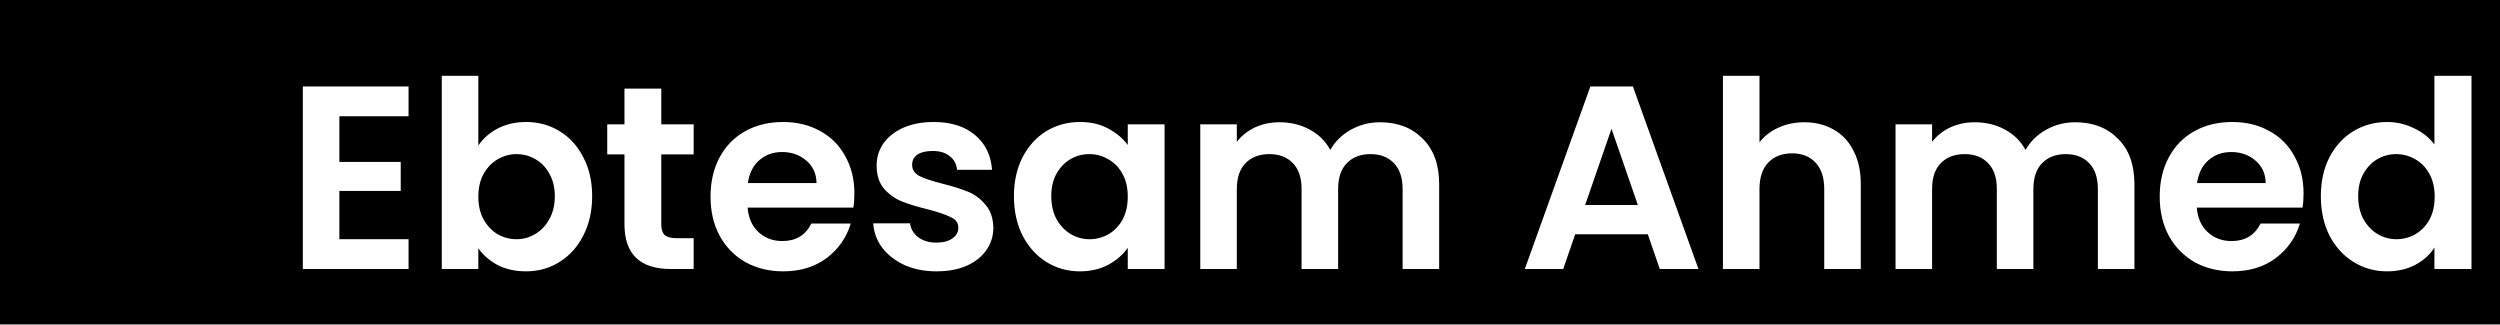
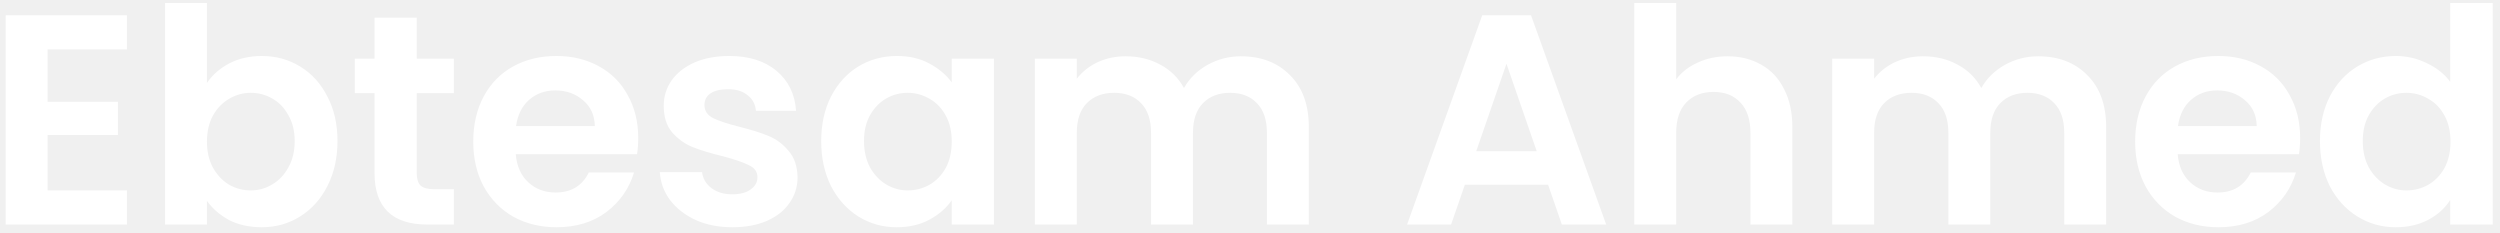
- <svg xmlns="http://www.w3.org/2000/svg" width="316" height="41" viewBox="0 0 316 41" fill="none">
-   <g clip-path="url(#clip0_1_72)">
-     <rect width="316" height="41" fill="black" />
-     <path d="M42.897 14.695V20.47H50.652V24.133H42.897V30.238H51.642V34H38.277V10.933H51.642V14.695H42.897ZM60.461 18.391C61.054 17.511 61.868 16.796 62.903 16.246C63.959 15.696 65.157 15.421 66.499 15.421C68.061 15.421 69.469 15.806 70.724 16.576C71.999 17.346 73.001 18.446 73.727 19.876C74.475 21.284 74.849 22.923 74.849 24.793C74.849 26.663 74.475 28.324 73.727 29.776C73.001 31.206 71.999 32.317 70.724 33.109C69.469 33.901 68.061 34.297 66.499 34.297C65.135 34.297 63.937 34.033 62.903 33.505C61.891 32.955 61.077 32.251 60.461 31.393V34H55.84V9.58H60.461V18.391ZM70.129 24.793C70.129 23.693 69.898 22.747 69.436 21.955C68.996 21.141 68.403 20.525 67.654 20.107C66.928 19.689 66.136 19.48 65.278 19.48C64.442 19.48 63.651 19.7 62.903 20.14C62.176 20.558 61.583 21.174 61.12 21.988C60.681 22.802 60.461 23.759 60.461 24.859C60.461 25.959 60.681 26.916 61.12 27.73C61.583 28.544 62.176 29.171 62.903 29.611C63.651 30.029 64.442 30.238 65.278 30.238C66.136 30.238 66.928 30.018 67.654 29.578C68.403 29.138 68.996 28.511 69.436 27.697C69.898 26.883 70.129 25.915 70.129 24.793ZM83.585 19.513V28.357C83.585 28.973 83.728 29.424 84.014 29.71C84.322 29.974 84.828 30.106 85.532 30.106H87.677V34H84.773C80.879 34 78.932 32.108 78.932 28.324V19.513H76.754V15.718H78.932V11.197H83.585V15.718H87.677V19.513H83.585ZM107.995 24.463C107.995 25.123 107.951 25.717 107.863 26.245H94.498C94.608 27.565 95.07 28.599 95.884 29.347C96.698 30.095 97.699 30.469 98.887 30.469C100.603 30.469 101.824 29.732 102.55 28.258H107.533C107.005 30.018 105.993 31.47 104.497 32.614C103.001 33.736 101.164 34.297 98.986 34.297C97.226 34.297 95.642 33.912 94.234 33.142C92.848 32.35 91.759 31.239 90.967 29.809C90.197 28.379 89.812 26.729 89.812 24.859C89.812 22.967 90.197 21.306 90.967 19.876C91.737 18.446 92.815 17.346 94.201 16.576C95.587 15.806 97.182 15.421 98.986 15.421C100.724 15.421 102.275 15.795 103.639 16.543C105.025 17.291 106.092 18.358 106.84 19.744C107.61 21.108 107.995 22.681 107.995 24.463ZM103.21 23.143C103.188 21.955 102.759 21.009 101.923 20.305C101.087 19.579 100.064 19.216 98.854 19.216C97.71 19.216 96.742 19.568 95.95 20.272C95.18 20.954 94.707 21.911 94.531 23.143H103.21ZM118.363 34.297C116.867 34.297 115.525 34.033 114.337 33.505C113.149 32.955 112.203 32.218 111.499 31.294C110.817 30.37 110.443 29.347 110.377 28.225H115.03C115.118 28.929 115.459 29.512 116.053 29.974C116.669 30.436 117.428 30.667 118.33 30.667C119.21 30.667 119.892 30.491 120.376 30.139C120.882 29.787 121.135 29.336 121.135 28.786C121.135 28.192 120.827 27.752 120.211 27.466C119.617 27.158 118.66 26.828 117.34 26.476C115.976 26.146 114.854 25.805 113.974 25.453C113.116 25.101 112.368 24.562 111.73 23.836C111.114 23.11 110.806 22.131 110.806 20.899C110.806 19.887 111.092 18.963 111.664 18.127C112.258 17.291 113.094 16.631 114.172 16.147C115.272 15.663 116.559 15.421 118.033 15.421C120.211 15.421 121.949 15.971 123.247 17.071C124.545 18.149 125.26 19.612 125.392 21.46H120.97C120.904 20.734 120.596 20.162 120.046 19.744C119.518 19.304 118.803 19.084 117.901 19.084C117.065 19.084 116.416 19.238 115.954 19.546C115.514 19.854 115.294 20.283 115.294 20.833C115.294 21.449 115.602 21.922 116.218 22.252C116.834 22.56 117.791 22.879 119.089 23.209C120.409 23.539 121.498 23.88 122.356 24.232C123.214 24.584 123.951 25.134 124.567 25.882C125.205 26.608 125.535 27.576 125.557 28.786C125.557 29.842 125.26 30.788 124.666 31.624C124.094 32.46 123.258 33.12 122.158 33.604C121.08 34.066 119.815 34.297 118.363 34.297ZM128.161 24.793C128.161 22.945 128.524 21.306 129.25 19.876C129.998 18.446 130.999 17.346 132.253 16.576C133.529 15.806 134.948 15.421 136.51 15.421C137.874 15.421 139.062 15.696 140.074 16.246C141.108 16.796 141.933 17.489 142.549 18.325V15.718H147.202V34H142.549V31.327C141.955 32.185 141.13 32.9 140.074 33.472C139.04 34.022 137.841 34.297 136.477 34.297C134.937 34.297 133.529 33.901 132.253 33.109C130.999 32.317 129.998 31.206 129.25 29.776C128.524 28.324 128.161 26.663 128.161 24.793ZM142.549 24.859C142.549 23.737 142.329 22.78 141.889 21.988C141.449 21.174 140.855 20.558 140.107 20.14C139.359 19.7 138.556 19.48 137.698 19.48C136.84 19.48 136.048 19.689 135.322 20.107C134.596 20.525 134.002 21.141 133.54 21.955C133.1 22.747 132.88 23.693 132.88 24.793C132.88 25.893 133.1 26.861 133.54 27.697C134.002 28.511 134.596 29.138 135.322 29.578C136.07 30.018 136.862 30.238 137.698 30.238C138.556 30.238 139.359 30.029 140.107 29.611C140.855 29.171 141.449 28.555 141.889 27.763C142.329 26.949 142.549 25.981 142.549 24.859ZM174.419 15.454C176.663 15.454 178.467 16.147 179.831 17.533C181.217 18.897 181.91 20.811 181.91 23.275V34H177.29V23.902C177.29 22.472 176.927 21.383 176.201 20.635C175.475 19.865 174.485 19.48 173.231 19.48C171.977 19.48 170.976 19.865 170.228 20.635C169.502 21.383 169.139 22.472 169.139 23.902V34H164.519V23.902C164.519 22.472 164.156 21.383 163.43 20.635C162.704 19.865 161.714 19.48 160.46 19.48C159.184 19.48 158.172 19.865 157.424 20.635C156.698 21.383 156.335 22.472 156.335 23.902V34H151.715V15.718H156.335V17.929C156.929 17.159 157.688 16.554 158.612 16.114C159.558 15.674 160.592 15.454 161.714 15.454C163.144 15.454 164.42 15.762 165.542 16.378C166.664 16.972 167.533 17.83 168.149 18.952C168.743 17.896 169.601 17.049 170.723 16.411C171.867 15.773 173.099 15.454 174.419 15.454ZM208.281 29.611H199.107L197.589 34H192.738L201.021 10.933H206.4L214.683 34H209.799L208.281 29.611ZM207.027 25.915L203.694 16.279L200.361 25.915H207.027ZM228.075 15.454C229.461 15.454 230.693 15.762 231.771 16.378C232.849 16.972 233.685 17.863 234.279 19.051C234.895 20.217 235.203 21.625 235.203 23.275V34H230.583V23.902C230.583 22.45 230.22 21.339 229.494 20.569C228.768 19.777 227.778 19.381 226.524 19.381C225.248 19.381 224.236 19.777 223.488 20.569C222.762 21.339 222.399 22.45 222.399 23.902V34H217.779V9.58H222.399V17.995C222.993 17.203 223.785 16.587 224.775 16.147C225.765 15.685 226.865 15.454 228.075 15.454ZM262.3 15.454C264.544 15.454 266.348 16.147 267.712 17.533C269.098 18.897 269.791 20.811 269.791 23.275V34H265.171V23.902C265.171 22.472 264.808 21.383 264.082 20.635C263.356 19.865 262.366 19.48 261.112 19.48C259.858 19.48 258.857 19.865 258.109 20.635C257.383 21.383 257.02 22.472 257.02 23.902V34H252.4V23.902C252.4 22.472 252.037 21.383 251.311 20.635C250.585 19.865 249.595 19.48 248.341 19.48C247.065 19.48 246.053 19.865 245.305 20.635C244.579 21.383 244.216 22.472 244.216 23.902V34H239.596V15.718H244.216V17.929C244.81 17.159 245.569 16.554 246.493 16.114C247.439 15.674 248.473 15.454 249.595 15.454C251.025 15.454 252.301 15.762 253.423 16.378C254.545 16.972 255.414 17.83 256.03 18.952C256.624 17.896 257.482 17.049 258.604 16.411C259.748 15.773 260.98 15.454 262.3 15.454ZM291.17 24.463C291.17 25.123 291.126 25.717 291.038 26.245H277.673C277.783 27.565 278.245 28.599 279.059 29.347C279.873 30.095 280.874 30.469 282.062 30.469C283.778 30.469 284.999 29.732 285.725 28.258H290.708C290.18 30.018 289.168 31.47 287.672 32.614C286.176 33.736 284.339 34.297 282.161 34.297C280.401 34.297 278.817 33.912 277.409 33.142C276.023 32.35 274.934 31.239 274.142 29.809C273.372 28.379 272.987 26.729 272.987 24.859C272.987 22.967 273.372 21.306 274.142 19.876C274.912 18.446 275.99 17.346 277.376 16.576C278.762 15.806 280.357 15.421 282.161 15.421C283.899 15.421 285.45 15.795 286.814 16.543C288.2 17.291 289.267 18.358 290.015 19.744C290.785 21.108 291.17 22.681 291.17 24.463ZM286.385 23.143C286.363 21.955 285.934 21.009 285.098 20.305C284.262 19.579 283.239 19.216 282.029 19.216C280.885 19.216 279.917 19.568 279.125 20.272C278.355 20.954 277.882 21.911 277.706 23.143H286.385ZM293.355 24.793C293.355 22.945 293.718 21.306 294.444 19.876C295.192 18.446 296.204 17.346 297.48 16.576C298.756 15.806 300.175 15.421 301.737 15.421C302.925 15.421 304.058 15.685 305.136 16.213C306.214 16.719 307.072 17.401 307.71 18.259V9.58H312.396V34H307.71V31.294C307.138 32.196 306.335 32.922 305.301 33.472C304.267 34.022 303.068 34.297 301.704 34.297C300.164 34.297 298.756 33.901 297.48 33.109C296.204 32.317 295.192 31.206 294.444 29.776C293.718 28.324 293.355 26.663 293.355 24.793ZM307.743 24.859C307.743 23.737 307.523 22.78 307.083 21.988C306.643 21.174 306.049 20.558 305.301 20.14C304.553 19.7 303.75 19.48 302.892 19.48C302.034 19.48 301.242 19.689 300.516 20.107C299.79 20.525 299.196 21.141 298.734 21.955C298.294 22.747 298.074 23.693 298.074 24.793C298.074 25.893 298.294 26.861 298.734 27.697C299.196 28.511 299.79 29.138 300.516 29.578C301.264 30.018 302.056 30.238 302.892 30.238C303.75 30.238 304.553 30.029 305.301 29.611C306.049 29.171 306.643 28.555 307.083 27.763C307.523 26.949 307.743 25.981 307.743 24.859Z" fill="white" />
-   </g>
-   <defs>
-     <clipPath id="clip0_1_72">
-       <rect width="316" height="41" fill="white" />
-     </clipPath>
-   </defs>
+ <svg xmlns="http://www.w3.org/2000/svg" width="334" height="31" viewBox="0 0 334 31" fill="none">
+   <path d="M6.36 6.6V13.6H15.76V18.04H6.36V25.44H16.96V30H0.76V2.04H16.96V6.6H6.36ZM27.649 11.08C28.369 10.013 29.356 9.147 30.609 8.48C31.889 7.813 33.342 7.48 34.969 7.48C36.862 7.48 38.569 7.947 40.089 8.88C41.636 9.813 42.849 11.147 43.729 12.88C44.636 14.587 45.089 16.573 45.089 18.84C45.089 21.107 44.636 23.12 43.729 24.88C42.849 26.613 41.636 27.96 40.089 28.92C38.569 29.88 36.862 30.36 34.969 30.36C33.316 30.36 31.862 30.04 30.609 29.4C29.382 28.733 28.396 27.88 27.649 26.84V30H22.049V0.4H27.649V11.08ZM39.369 18.84C39.369 17.507 39.089 16.36 38.529 15.4C37.996 14.413 37.276 13.667 36.369 13.16C35.489 12.653 34.529 12.4 33.489 12.4C32.476 12.4 31.516 12.667 30.609 13.2C29.729 13.707 29.009 14.453 28.449 15.44C27.916 16.427 27.649 17.587 27.649 18.92C27.649 20.253 27.916 21.413 28.449 22.4C29.009 23.387 29.729 24.147 30.609 24.68C31.516 25.187 32.476 25.44 33.489 25.44C34.529 25.44 35.489 25.173 36.369 24.64C37.276 24.107 37.996 23.347 38.529 22.36C39.089 21.373 39.369 20.2 39.369 18.84ZM55.678 12.44V23.16C55.678 23.907 55.852 24.453 56.198 24.8C56.572 25.12 57.185 25.28 58.038 25.28H60.638V30H57.118C52.398 30 50.038 27.707 50.038 23.12V12.44H47.398V7.84H50.038V2.36H55.678V7.84H60.638V12.44H55.678ZM85.266 18.44C85.266 19.24 85.213 19.96 85.106 20.6H68.906C69.04 22.2 69.6 23.453 70.586 24.36C71.573 25.267 72.786 25.72 74.226 25.72C76.306 25.72 77.786 24.827 78.666 23.04H84.706C84.066 25.173 82.84 26.933 81.026 28.32C79.213 29.68 76.986 30.36 74.346 30.36C72.213 30.36 70.293 29.893 68.586 28.96C66.906 28 65.586 26.653 64.626 24.92C63.693 23.187 63.226 21.187 63.226 18.92C63.226 16.627 63.693 14.613 64.626 12.88C65.56 11.147 66.866 9.813 68.546 8.88C70.226 7.947 72.16 7.48 74.346 7.48C76.453 7.48 78.333 7.933 79.986 8.84C81.666 9.747 82.96 11.04 83.866 12.72C84.8 14.373 85.266 16.28 85.266 18.44ZM79.466 16.84C79.44 15.4 78.92 14.253 77.906 13.4C76.893 12.52 75.653 12.08 74.186 12.08C72.8 12.08 71.626 12.507 70.666 13.36C69.733 14.187 69.16 15.347 68.946 16.84H79.466ZM97.834 30.36C96.02 30.36 94.394 30.04 92.954 29.4C91.514 28.733 90.367 27.84 89.514 26.72C88.687 25.6 88.234 24.36 88.154 23H93.794C93.9 23.853 94.314 24.56 95.034 25.12C95.78 25.68 96.7 25.96 97.794 25.96C98.86 25.96 99.687 25.747 100.274 25.32C100.887 24.893 101.194 24.347 101.194 23.68C101.194 22.96 100.82 22.427 100.074 22.08C99.354 21.707 98.194 21.307 96.594 20.88C94.94 20.48 93.58 20.067 92.514 19.64C91.474 19.213 90.567 18.56 89.794 17.68C89.047 16.8 88.674 15.613 88.674 14.12C88.674 12.893 89.02 11.773 89.714 10.76C90.434 9.747 91.447 8.947 92.754 8.36C94.087 7.773 95.647 7.48 97.434 7.48C100.074 7.48 102.18 8.147 103.754 9.48C105.327 10.787 106.194 12.56 106.354 14.8H100.994C100.914 13.92 100.54 13.227 99.874 12.72C99.234 12.187 98.367 11.92 97.274 11.92C96.26 11.92 95.474 12.107 94.914 12.48C94.38 12.853 94.114 13.373 94.114 14.04C94.114 14.787 94.487 15.36 95.234 15.76C95.98 16.133 97.14 16.52 98.714 16.92C100.314 17.32 101.634 17.733 102.674 18.16C103.714 18.587 104.607 19.253 105.354 20.16C106.127 21.04 106.527 22.213 106.554 23.68C106.554 24.96 106.194 26.107 105.474 27.12C104.78 28.133 103.767 28.933 102.434 29.52C101.127 30.08 99.594 30.36 97.834 30.36ZM109.711 18.84C109.711 16.6 110.151 14.613 111.031 12.88C111.937 11.147 113.151 9.813 114.671 8.88C116.217 7.947 117.937 7.48 119.831 7.48C121.484 7.48 122.924 7.813 124.151 8.48C125.404 9.147 126.404 9.987 127.151 11V7.84H132.791V30H127.151V26.76C126.431 27.8 125.431 28.667 124.151 29.36C122.897 30.027 121.444 30.36 119.791 30.36C117.924 30.36 116.217 29.88 114.671 28.92C113.151 27.96 111.937 26.613 111.031 24.88C110.151 23.12 109.711 21.107 109.711 18.84ZM127.151 18.92C127.151 17.56 126.884 16.4 126.351 15.44C125.817 14.453 125.097 13.707 124.191 13.2C123.284 12.667 122.311 12.4 121.271 12.4C120.231 12.4 119.271 12.653 118.391 13.16C117.511 13.667 116.791 14.413 116.231 15.4C115.697 16.36 115.431 17.507 115.431 18.84C115.431 20.173 115.697 21.347 116.231 22.36C116.791 23.347 117.511 24.107 118.391 24.64C119.297 25.173 120.257 25.44 121.271 25.44C122.311 25.44 123.284 25.187 124.191 24.68C125.097 24.147 125.817 23.4 126.351 22.44C126.884 21.453 127.151 20.28 127.151 18.92ZM165.78 7.52C168.5 7.52 170.687 8.36 172.34 10.04C174.02 11.693 174.86 14.013 174.86 17V30H169.26V17.76C169.26 16.027 168.82 14.707 167.94 13.8C167.06 12.867 165.86 12.4 164.34 12.4C162.82 12.4 161.607 12.867 160.7 13.8C159.82 14.707 159.38 16.027 159.38 17.76V30H153.78V17.76C153.78 16.027 153.34 14.707 152.46 13.8C151.58 12.867 150.38 12.4 148.86 12.4C147.313 12.4 146.087 12.867 145.18 13.8C144.3 14.707 143.86 16.027 143.86 17.76V30H138.26V7.84H143.86V10.52C144.58 9.587 145.5 8.853 146.62 8.32C147.767 7.787 149.02 7.52 150.38 7.52C152.113 7.52 153.66 7.893 155.02 8.64C156.38 9.36 157.433 10.4 158.18 11.76C158.9 10.48 159.94 9.453 161.3 8.68C162.687 7.907 164.18 7.52 165.78 7.52ZM206.825 24.68H195.705L193.865 30H187.985L198.025 2.04H204.545L214.585 30H208.665L206.825 24.68ZM205.305 20.2L201.265 8.52L197.225 20.2H205.305ZM230.818 7.52C232.498 7.52 233.991 7.893 235.298 8.64C236.605 9.36 237.618 10.44 238.338 11.88C239.085 13.293 239.458 15 239.458 17V30H233.858V17.76C233.858 16 233.418 14.653 232.538 13.72C231.658 12.76 230.458 12.28 228.938 12.28C227.391 12.28 226.165 12.76 225.258 13.72C224.378 14.653 223.938 16 223.938 17.76V30H218.338V0.4H223.938V10.6C224.658 9.64 225.618 8.893 226.818 8.36C228.018 7.8 229.351 7.52 230.818 7.52ZM272.303 7.52C275.023 7.52 277.21 8.36 278.863 10.04C280.543 11.693 281.383 14.013 281.383 17V30H275.783V17.76C275.783 16.027 275.343 14.707 274.463 13.8C273.583 12.867 272.383 12.4 270.863 12.4C269.343 12.4 268.13 12.867 267.223 13.8C266.343 14.707 265.903 16.027 265.903 17.76V30H260.303V17.76C260.303 16.027 259.863 14.707 258.983 13.8C258.103 12.867 256.903 12.4 255.383 12.4C253.837 12.4 252.61 12.867 251.703 13.8C250.823 14.707 250.383 16.027 250.383 17.76V30H244.783V7.84H250.383V10.52C251.103 9.587 252.023 8.853 253.143 8.32C254.29 7.787 255.543 7.52 256.903 7.52C258.637 7.52 260.183 7.893 261.543 8.64C262.903 9.36 263.957 10.4 264.703 11.76C265.423 10.48 266.463 9.453 267.823 8.68C269.21 7.907 270.703 7.52 272.303 7.52ZM307.298 18.44C307.298 19.24 307.244 19.96 307.138 20.6H290.938C291.071 22.2 291.631 23.453 292.618 24.36C293.604 25.267 294.818 25.72 296.258 25.72C298.338 25.72 299.818 24.827 300.698 23.04H306.738C306.098 25.173 304.871 26.933 303.058 28.32C301.244 29.68 299.018 30.36 296.378 30.36C294.244 30.36 292.324 29.893 290.618 28.96C288.938 28 287.618 26.653 286.658 24.92C285.724 23.187 285.257 21.187 285.257 18.92C285.257 16.627 285.724 14.613 286.658 12.88C287.591 11.147 288.898 9.813 290.578 8.88C292.258 7.947 294.191 7.48 296.378 7.48C298.484 7.48 300.364 7.933 302.018 8.84C303.698 9.747 304.991 11.04 305.898 12.72C306.831 14.373 307.298 16.28 307.298 18.44ZM301.498 16.84C301.471 15.4 300.951 14.253 299.938 13.4C298.924 12.52 297.684 12.08 296.218 12.08C294.831 12.08 293.658 12.507 292.698 13.36C291.764 14.187 291.191 15.347 290.978 16.84H301.498ZM309.945 18.84C309.945 16.6 310.385 14.613 311.265 12.88C312.172 11.147 313.398 9.813 314.945 8.88C316.492 7.947 318.212 7.48 320.105 7.48C321.545 7.48 322.918 7.8 324.225 8.44C325.532 9.053 326.572 9.88 327.345 10.92V0.4H333.025V30H327.345V26.72C326.652 27.813 325.678 28.693 324.425 29.36C323.172 30.027 321.718 30.36 320.065 30.36C318.198 30.36 316.492 29.88 314.945 28.92C313.398 27.96 312.172 26.613 311.265 24.88C310.385 23.12 309.945 21.107 309.945 18.84ZM327.385 18.92C327.385 17.56 327.118 16.4 326.585 15.44C326.052 14.453 325.332 13.707 324.425 13.2C323.518 12.667 322.545 12.4 321.505 12.4C320.465 12.4 319.505 12.653 318.625 13.16C317.745 13.667 317.025 14.413 316.465 15.4C315.932 16.36 315.665 17.507 315.665 18.84C315.665 20.173 315.932 21.347 316.465 22.36C317.025 23.347 317.745 24.107 318.625 24.64C319.532 25.173 320.492 25.44 321.505 25.44C322.545 25.44 323.518 25.187 324.425 24.68C325.332 24.147 326.052 23.4 326.585 22.44C327.118 21.453 327.385 20.28 327.385 18.92Z" fill="white" />
</svg>
